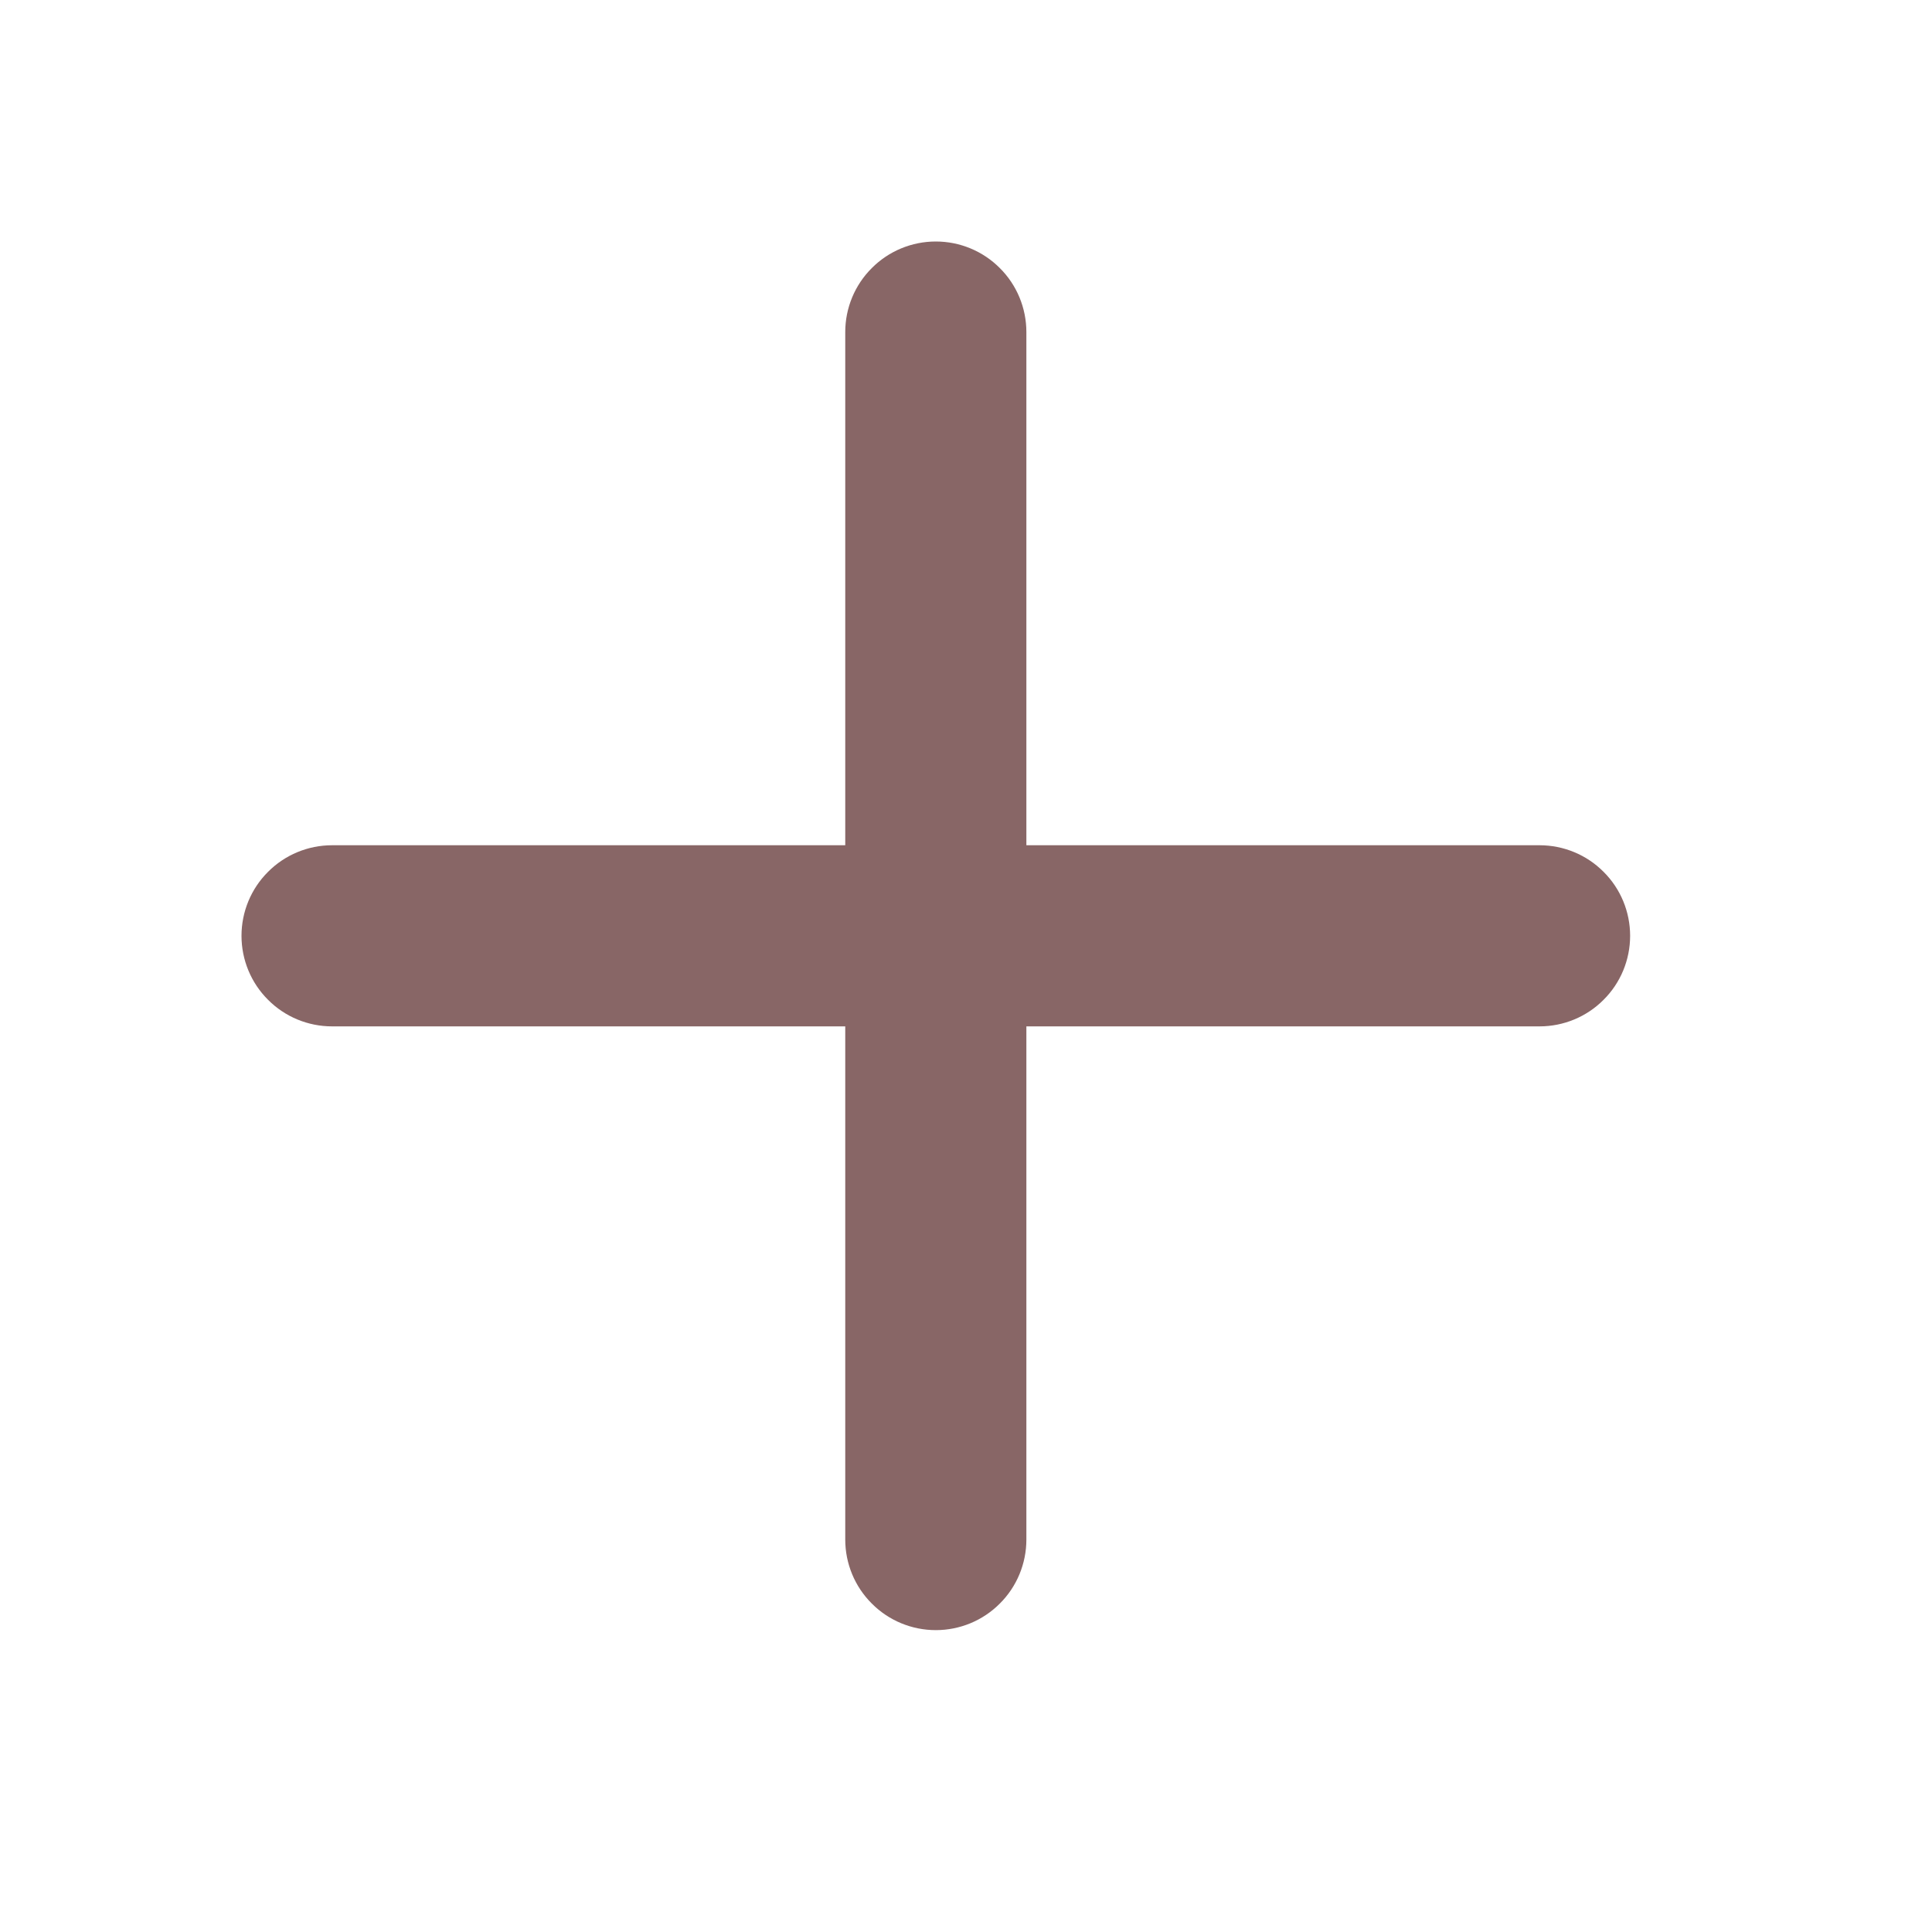
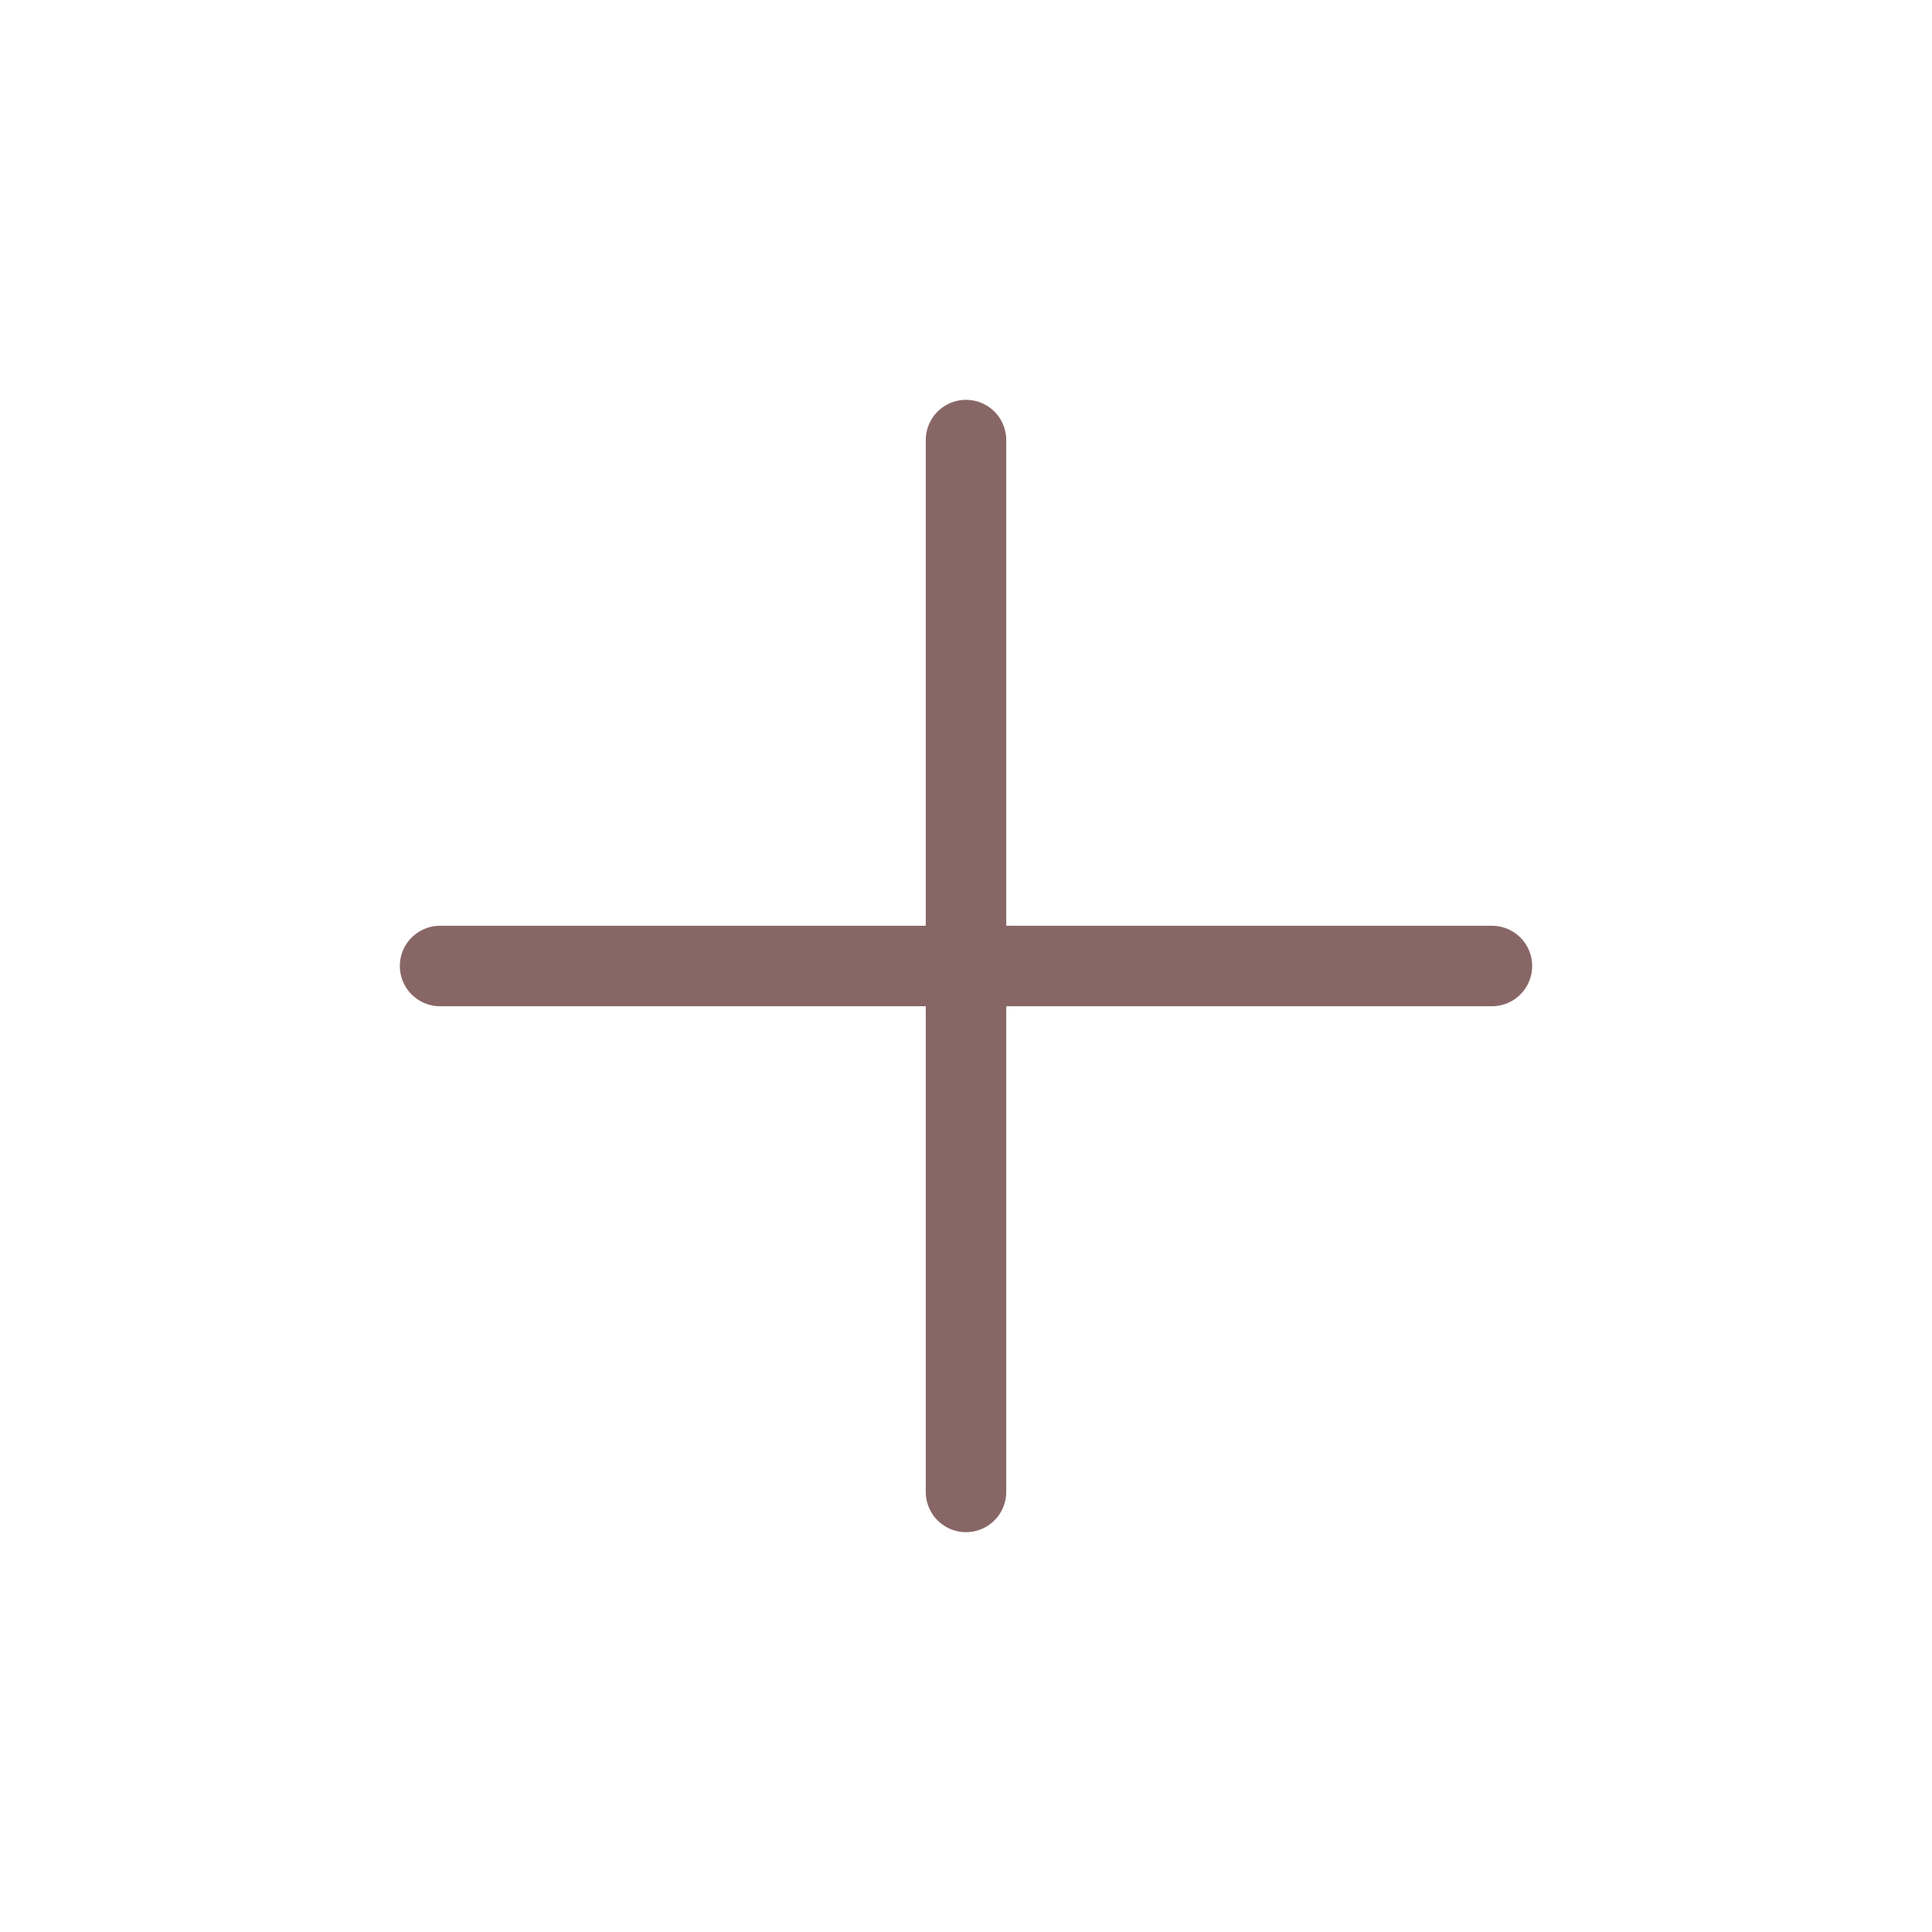
- <svg xmlns="http://www.w3.org/2000/svg" width="16" height="16" viewBox="0 0 16 16" fill="none">
-   <path d="M7.75 2C7.949 2 8.14 2.079 8.28 2.22C8.421 2.36 8.5 2.551 8.5 2.75V7H12.75C12.949 7 13.14 7.079 13.28 7.22C13.421 7.36 13.5 7.551 13.5 7.75C13.5 7.949 13.421 8.14 13.28 8.28C13.14 8.421 12.949 8.5 12.75 8.5H8.5V12.75C8.5 12.949 8.421 13.14 8.28 13.28C8.14 13.421 7.949 13.5 7.75 13.5C7.551 13.5 7.36 13.421 7.22 13.28C7.079 13.14 7 12.949 7 12.75V8.5H2.75C2.551 8.5 2.36 8.421 2.22 8.28C2.079 8.14 2 7.949 2 7.75C2 7.551 2.079 7.36 2.22 7.22C2.36 7.079 2.551 7 2.75 7H7V2.75C7 2.551 7.079 2.36 7.22 2.22C7.36 2.079 7.551 2 7.75 2Z" fill="#886666" />
+ <svg xmlns="http://www.w3.org/2000/svg" preserveAspectRatio="none" width="100%" height="100%" overflow="visible" style="display: block;" viewBox="0 0 24 24" fill="none">
+   <g id="Icon">
+     <g transform="translate(5 5) scale(0.933333 0.933333)">
+       <path d="M0.5 7.5H14.5M7.5 0.5V14.5" stroke="#886666" stroke-linecap="round" stroke-linejoin="round" stroke-width="1.071" />
+     </g>
+   </g>
</svg>
